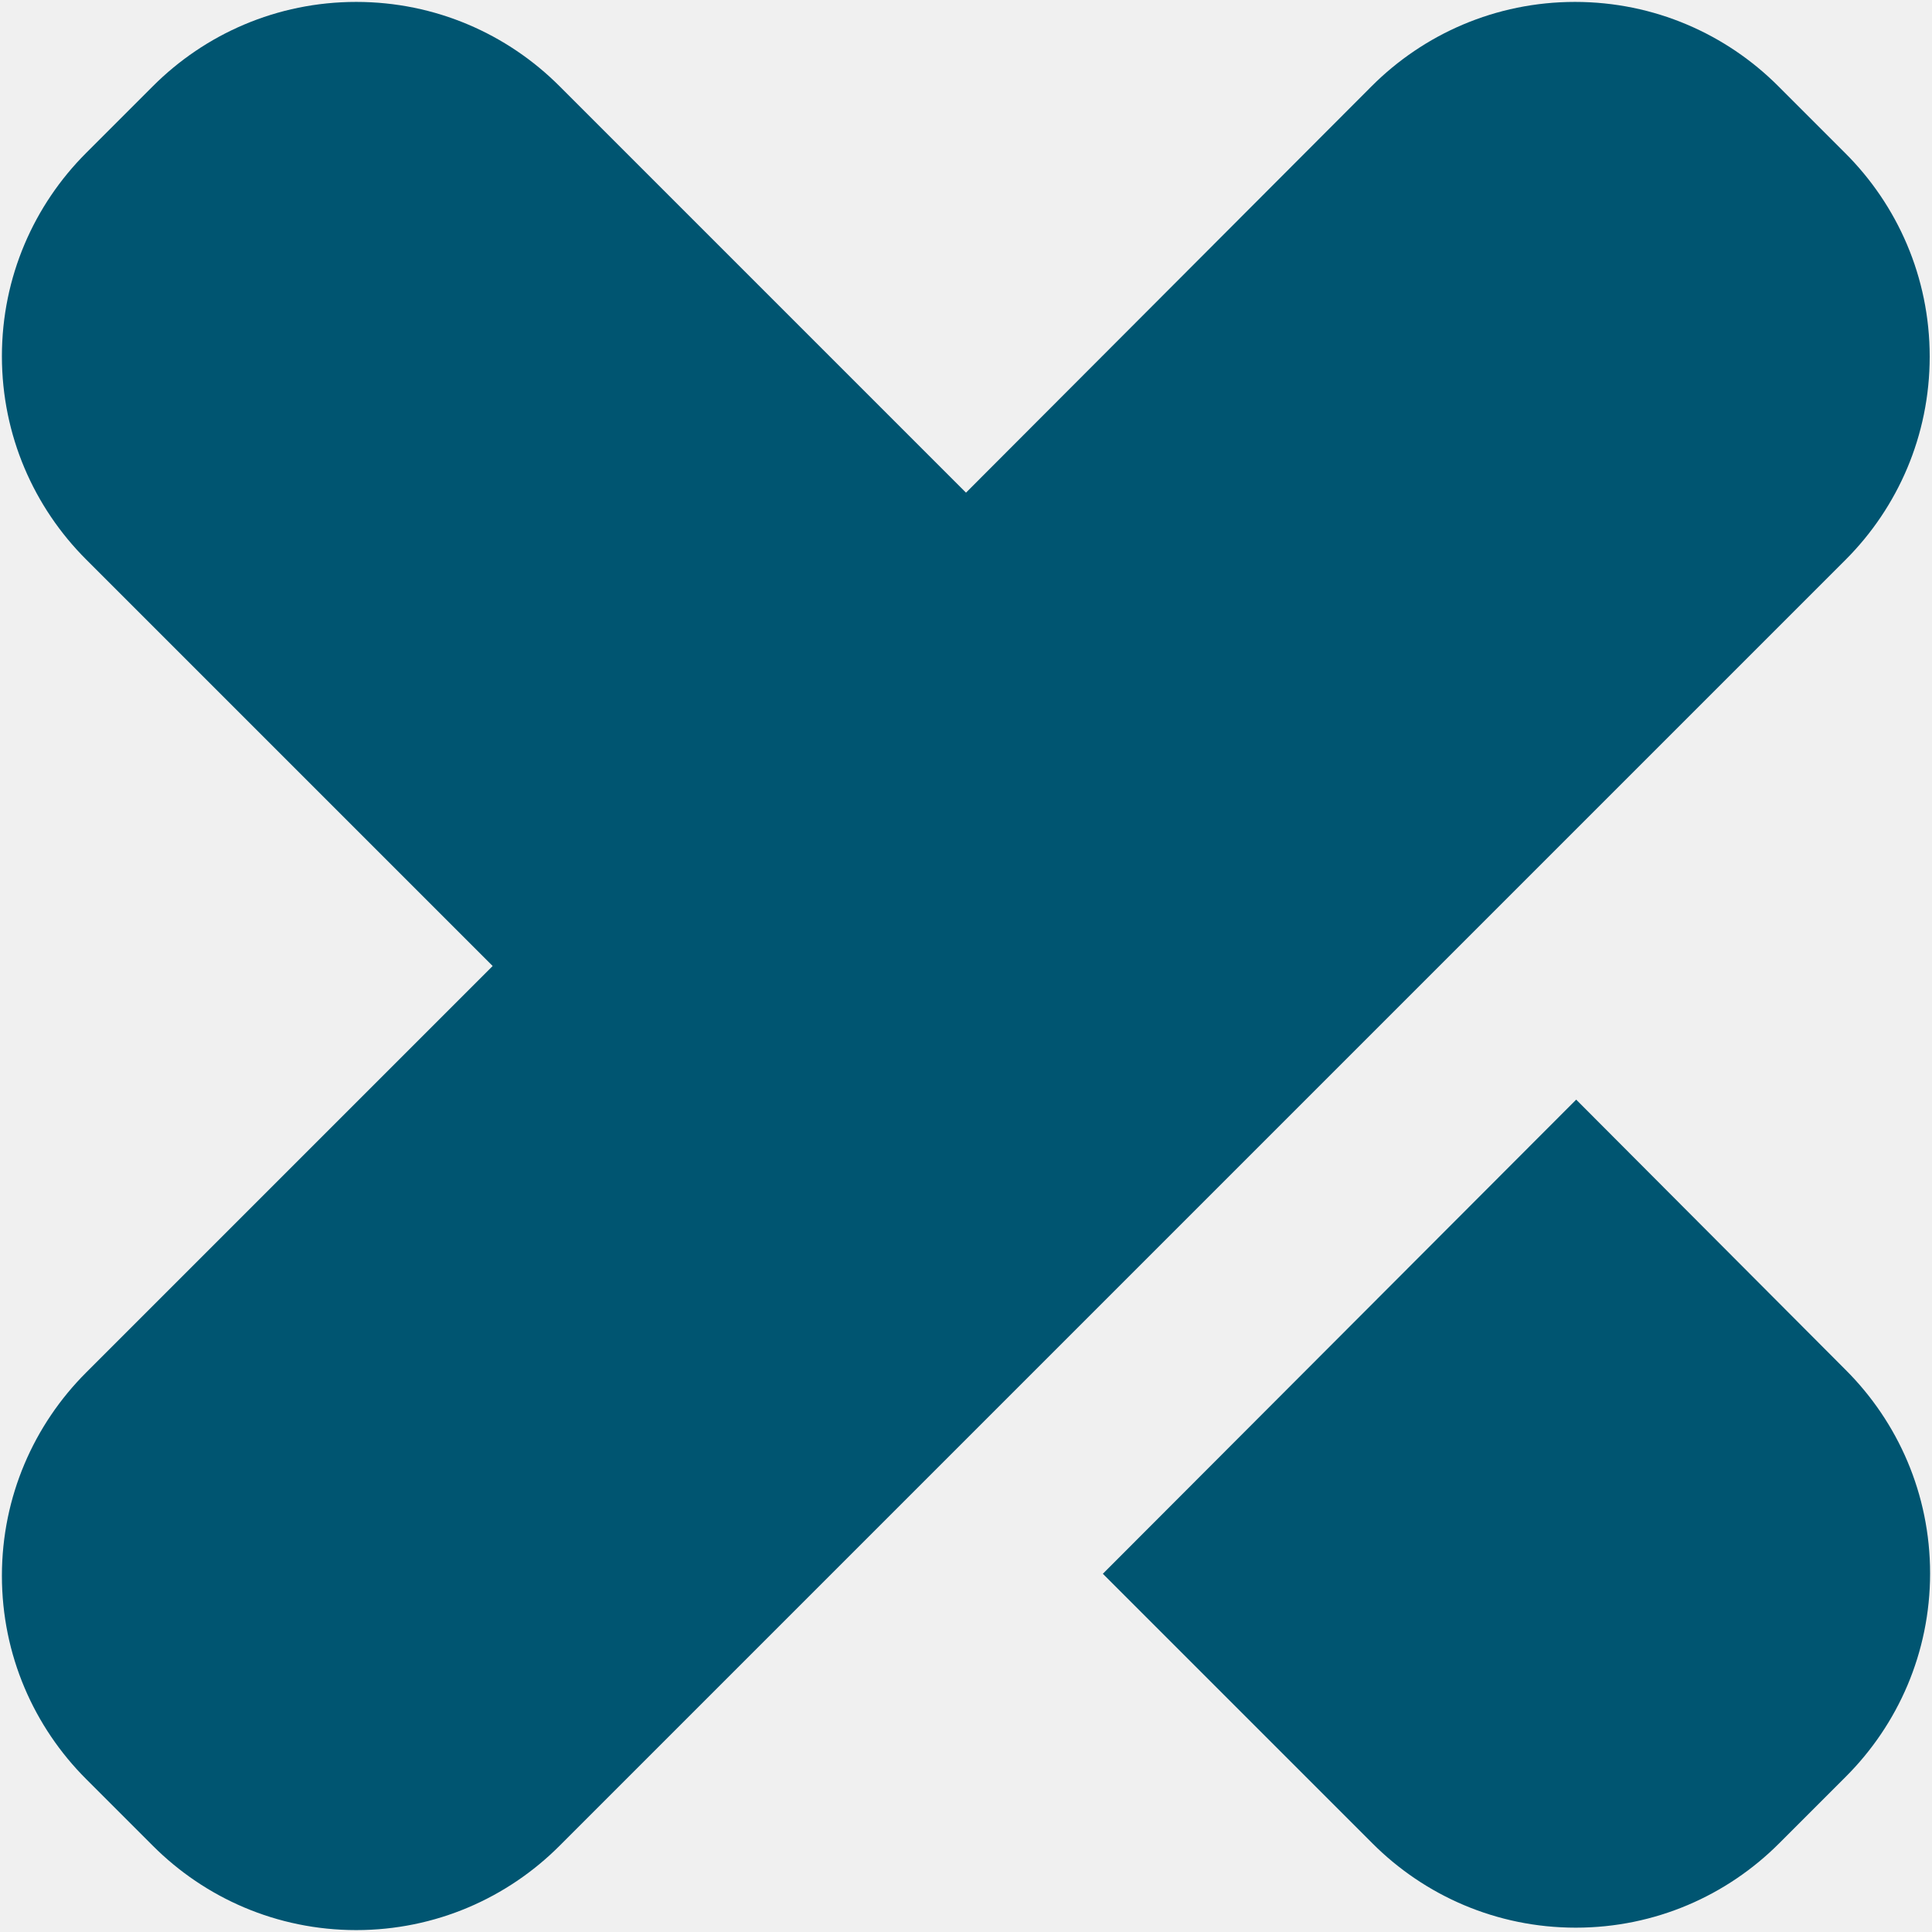
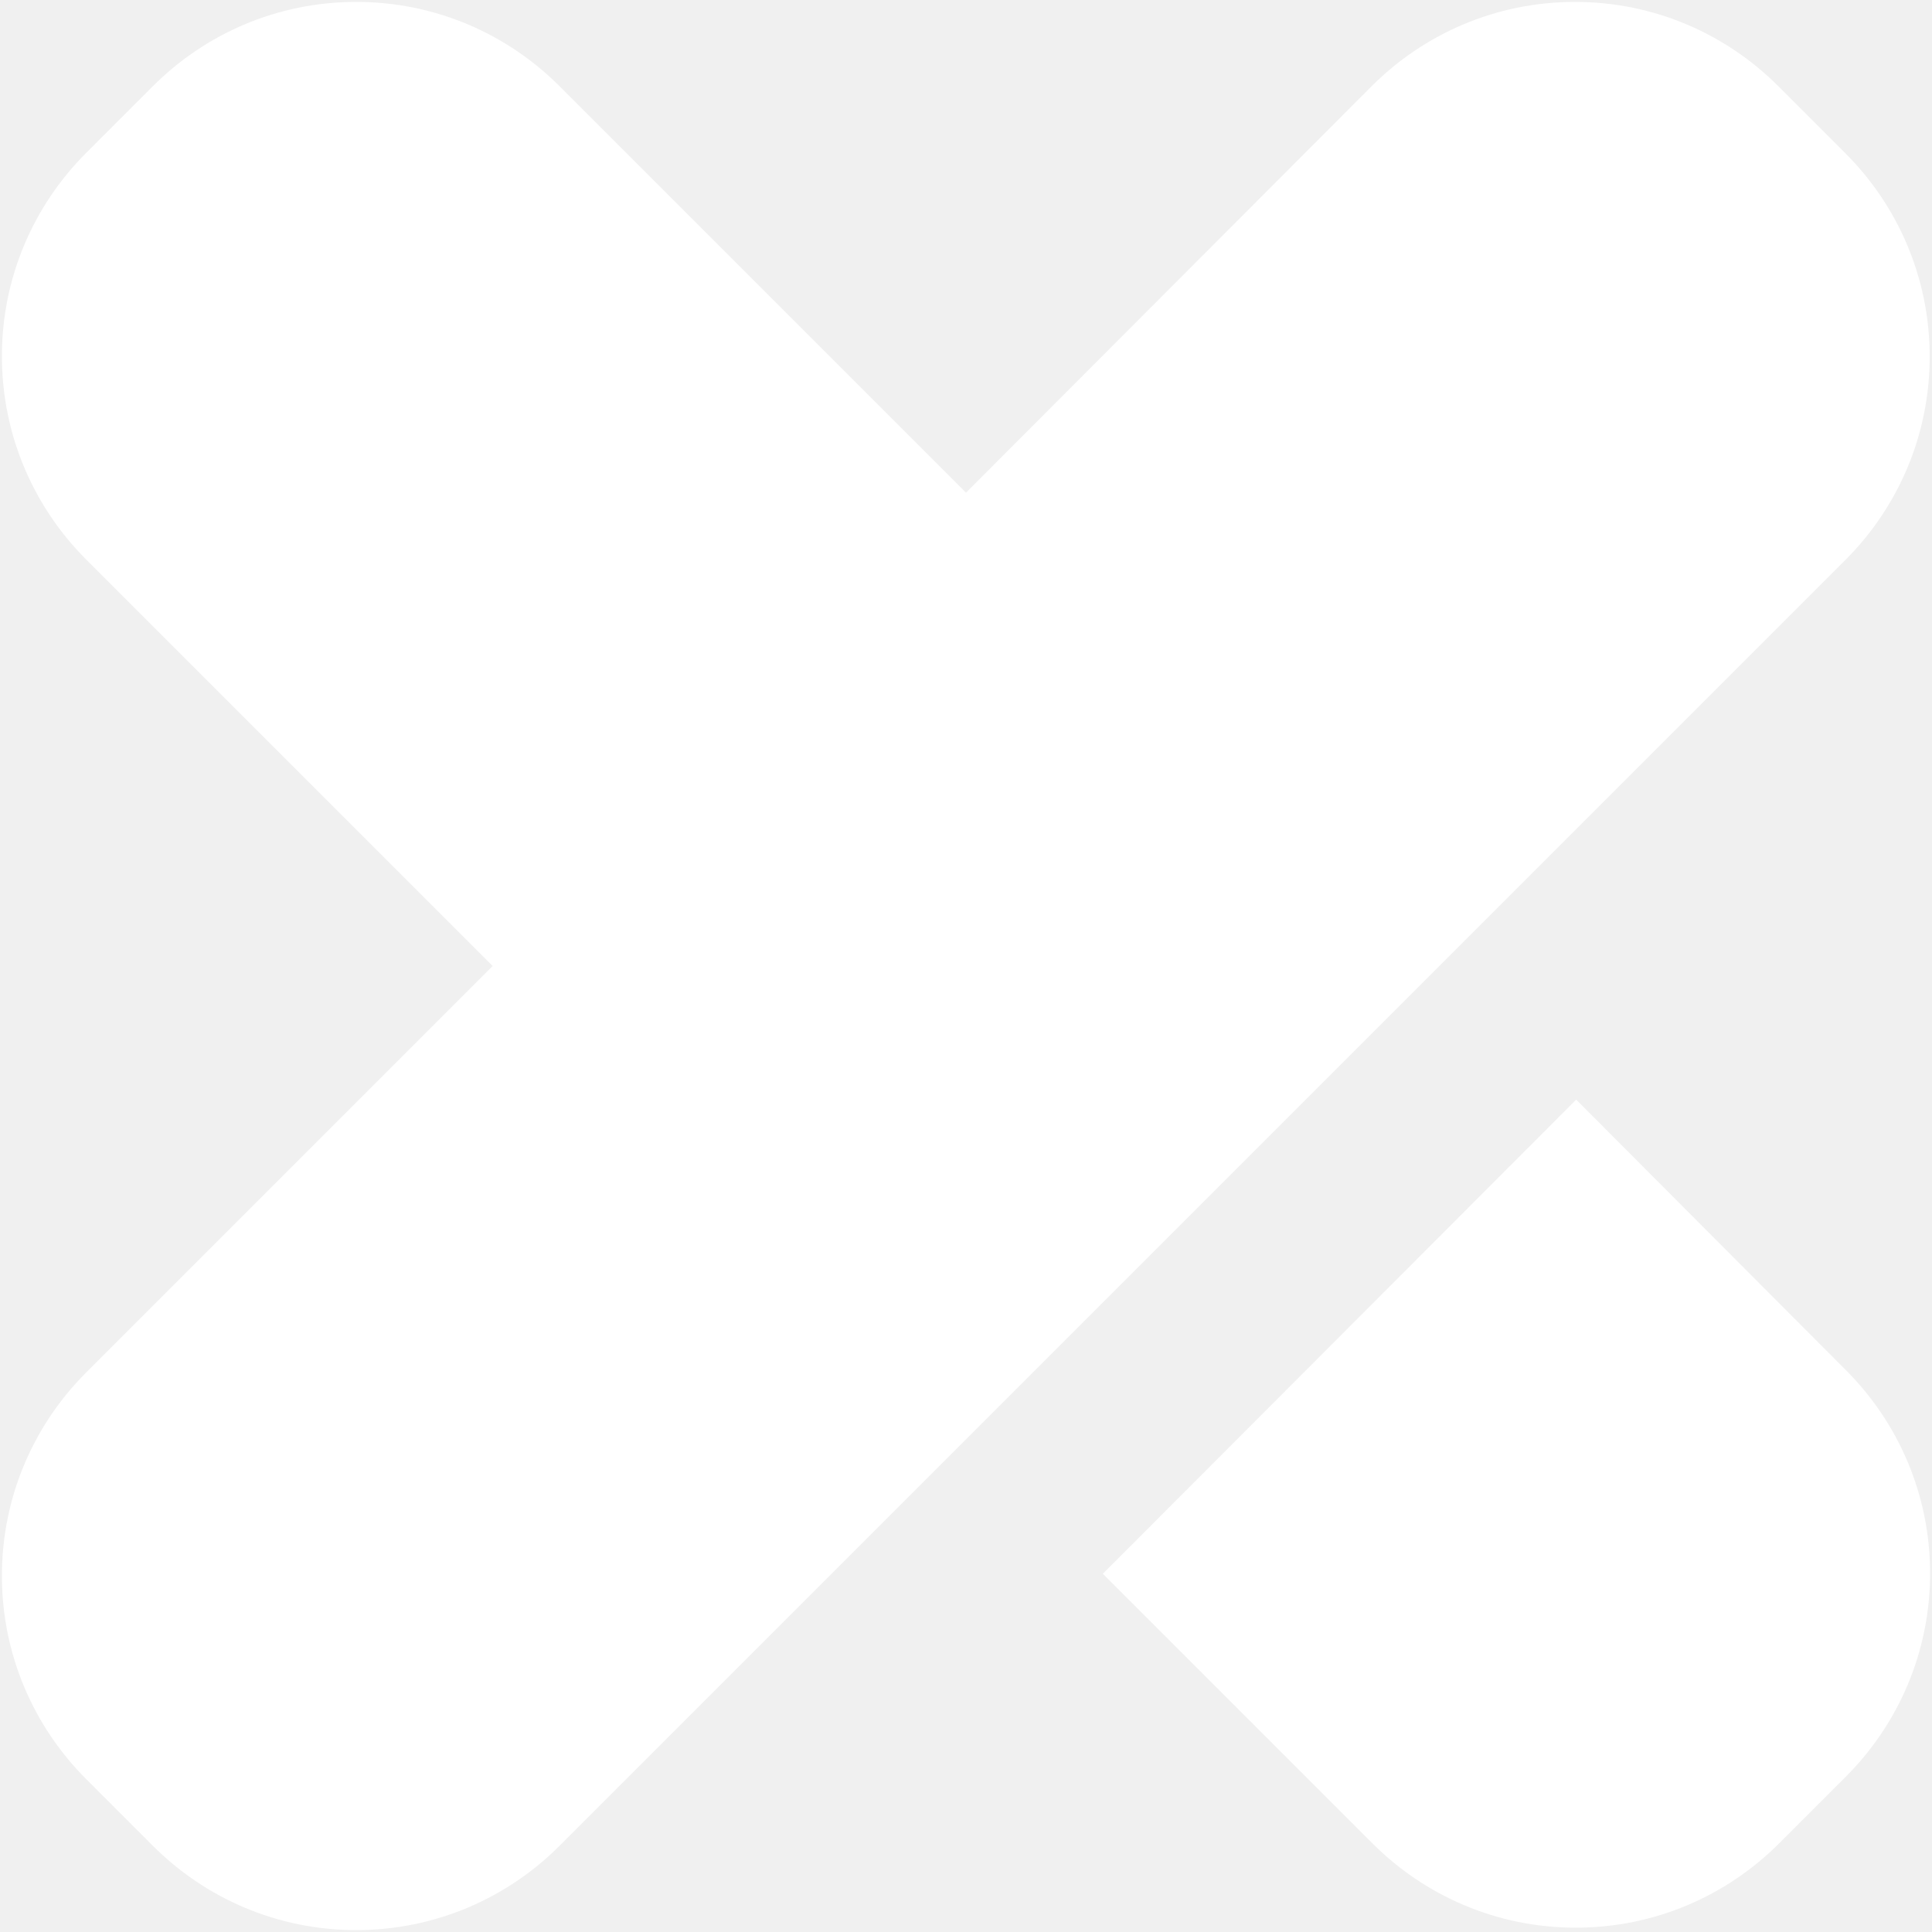
<svg xmlns="http://www.w3.org/2000/svg" version="1.1" width="1024" height="1024" viewBox="0 0 1024 1024">
  <g id="icomoon-ignore">
</g>
-   <path fill="#005571" d="M584.533 834.133l250.88-251.307 142.933 143.36c27.58 27.567 44.64 65.658 44.64 107.733s-17.060 80.166-44.64 107.733l-35.414 35.414c-27.567 27.58-65.658 44.64-107.733 44.64s-80.166-17.060-107.733-44.64l-0.001-0.001zM977.92 81.067l-35.413-35.413c-27.567-27.58-65.658-44.64-107.733-44.64s-80.166 17.060-107.733 44.64l-0.001 0.001-215.040 215.467-215.467-215.467c-27.567-27.58-65.658-44.64-107.733-44.64s-80.166 17.060-107.733 44.64l-35.414 35.414c-27.58 27.567-44.64 65.658-44.64 107.733s17.060 80.166 44.64 107.733l215.467 215.467-215.467 215.467c-27.58 27.567-44.64 65.658-44.64 107.733s17.060 80.166 44.64 107.733l35.414 35.414c27.567 27.58 65.658 44.64 107.733 44.64s80.166-17.060 107.733-44.64l681.814-681.814c27.453-27.546 44.427-65.551 44.427-107.52 0-42.182-17.146-80.358-44.849-107.941l-0.005-0.005z" />
+   <path fill="#fff" d="M584.533 834.133l250.88-251.307 142.933 143.36c27.58 27.567 44.64 65.658 44.64 107.733s-17.060 80.166-44.64 107.733l-35.414 35.414c-27.567 27.58-65.658 44.64-107.733 44.64s-80.166-17.060-107.733-44.64l-0.001-0.001zM977.92 81.067l-35.413-35.413c-27.567-27.58-65.658-44.64-107.733-44.64s-80.166 17.060-107.733 44.64l-0.001 0.001-215.040 215.467-215.467-215.467c-27.567-27.58-65.658-44.64-107.733-44.64s-80.166 17.060-107.733 44.64l-35.414 35.414c-27.58 27.567-44.64 65.658-44.64 107.733s17.060 80.166 44.64 107.733l215.467 215.467-215.467 215.467c-27.58 27.567-44.64 65.658-44.64 107.733s17.060 80.166 44.64 107.733l35.414 35.414c27.567 27.58 65.658 44.64 107.733 44.64s80.166-17.060 107.733-44.64l681.814-681.814c27.453-27.546 44.427-65.551 44.427-107.52 0-42.182-17.146-80.358-44.849-107.941l-0.005-0.005z" />
</svg>
